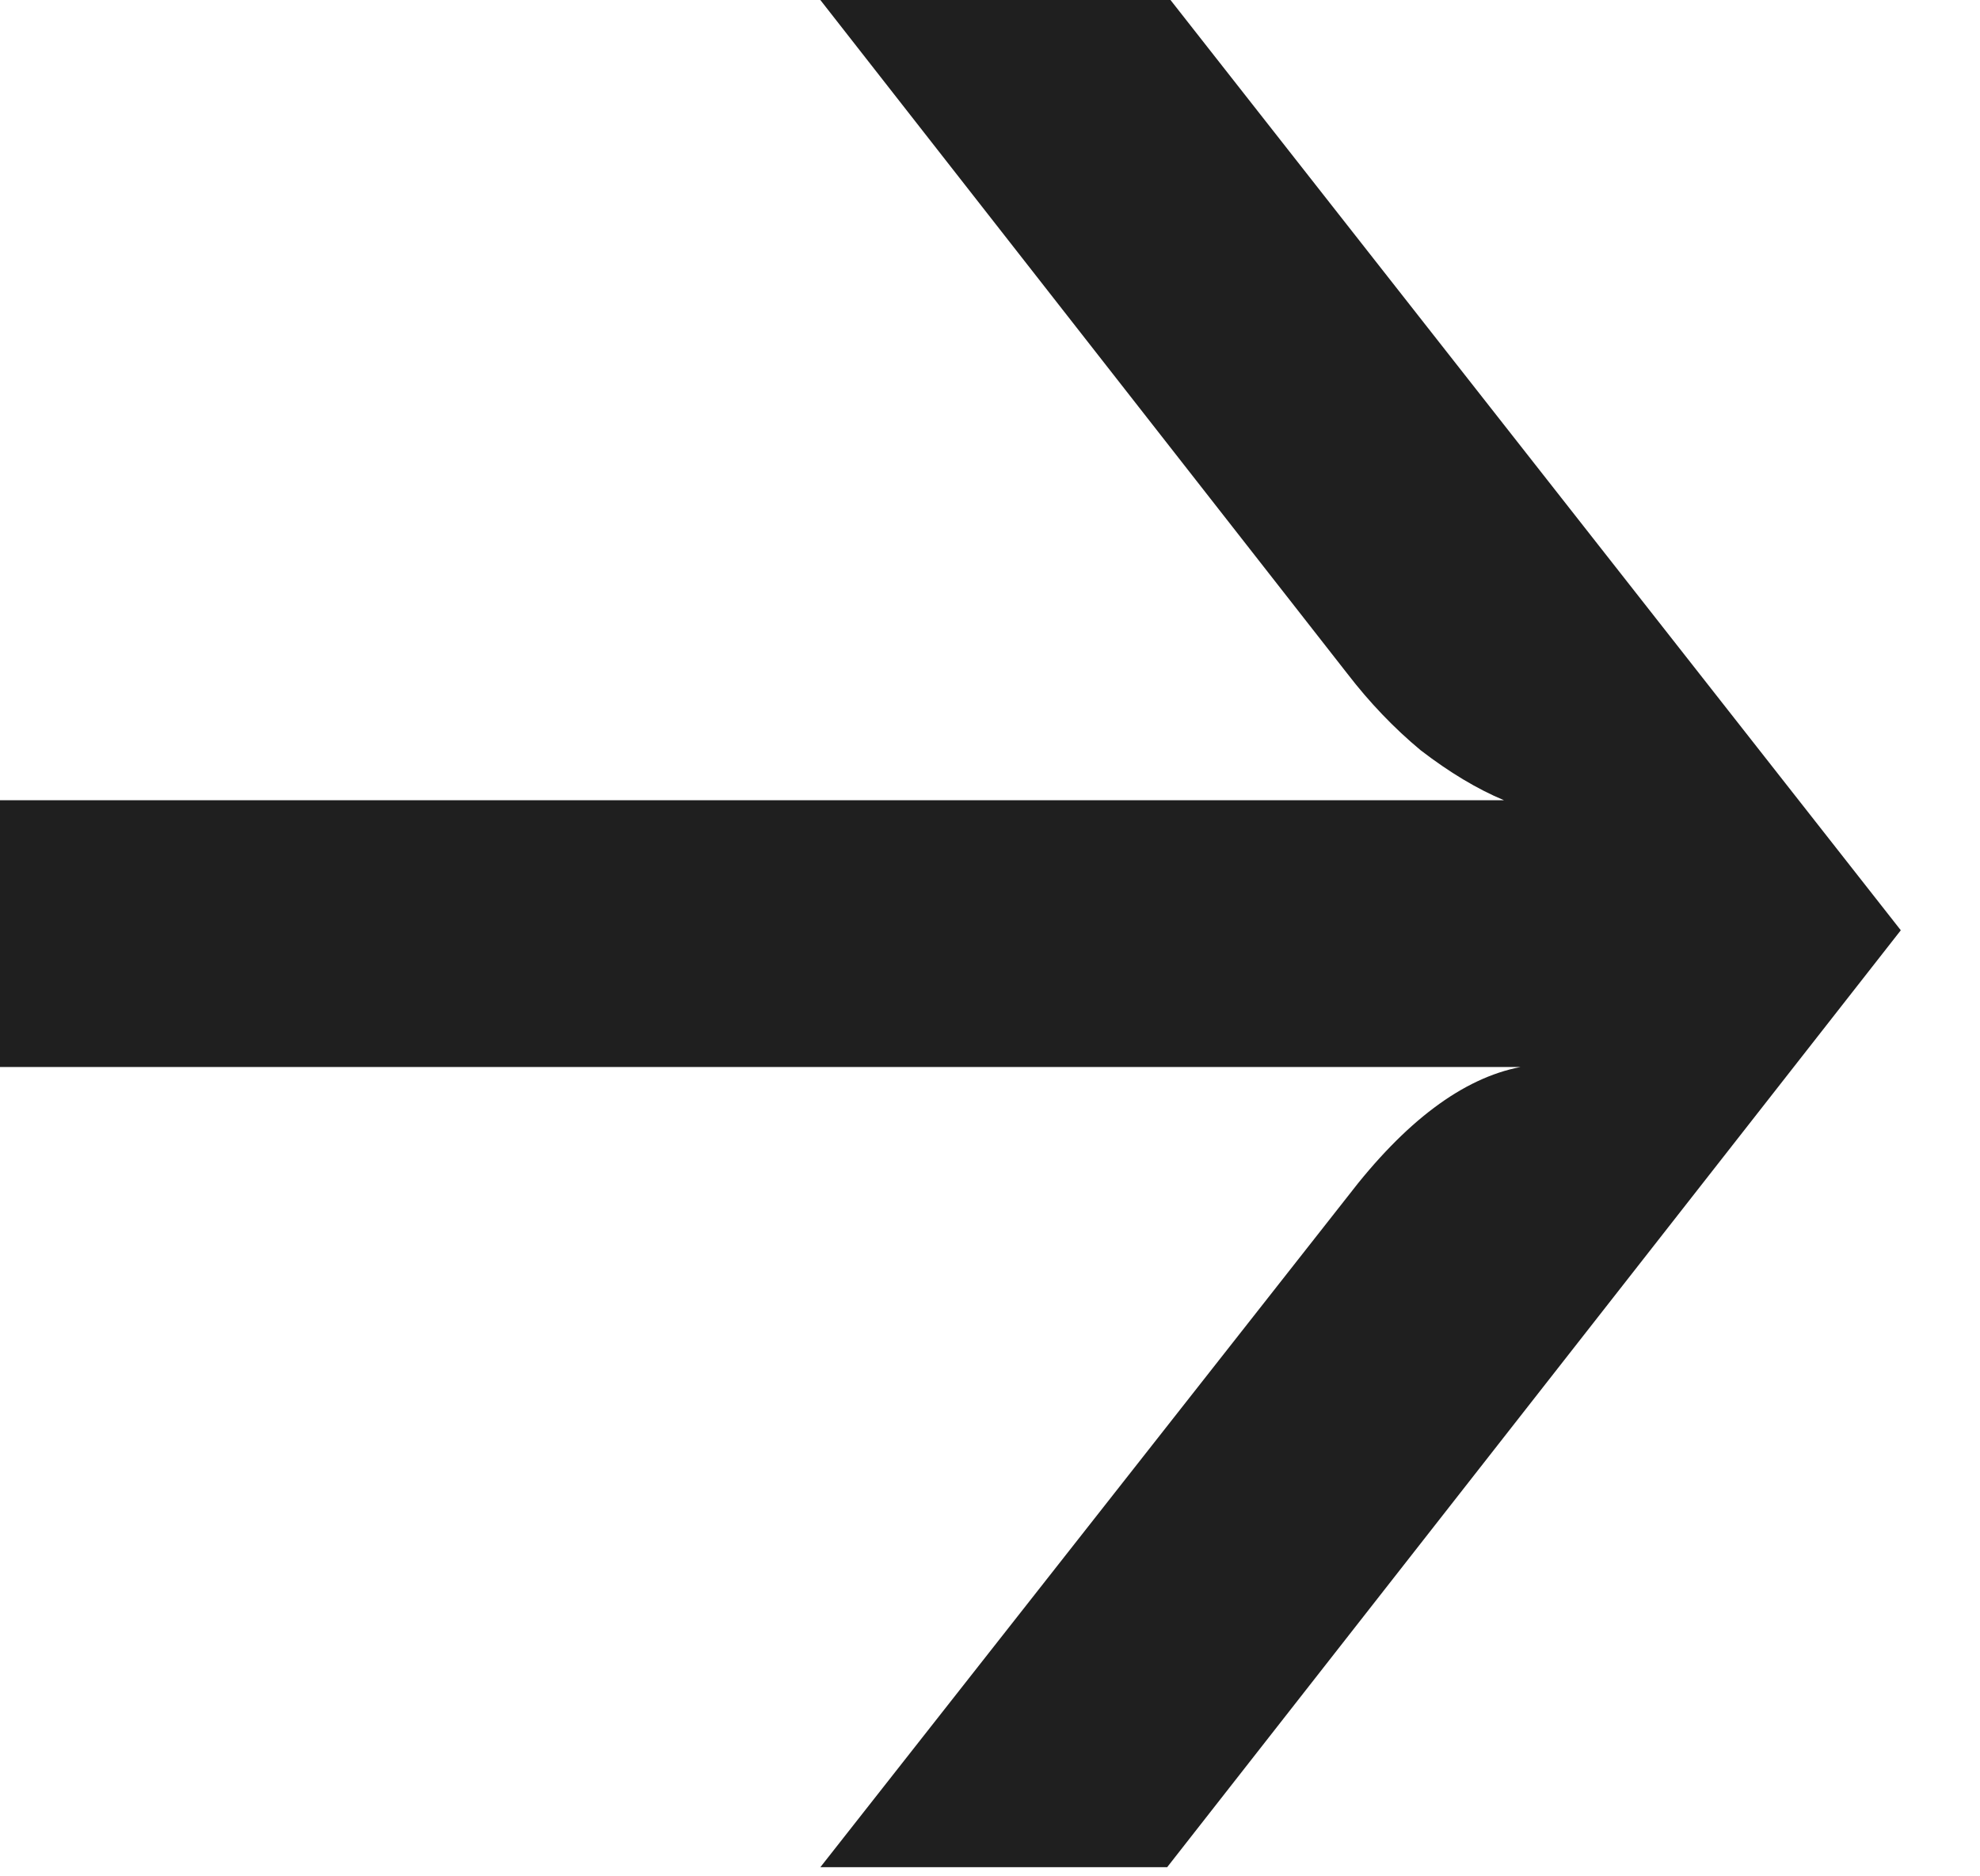
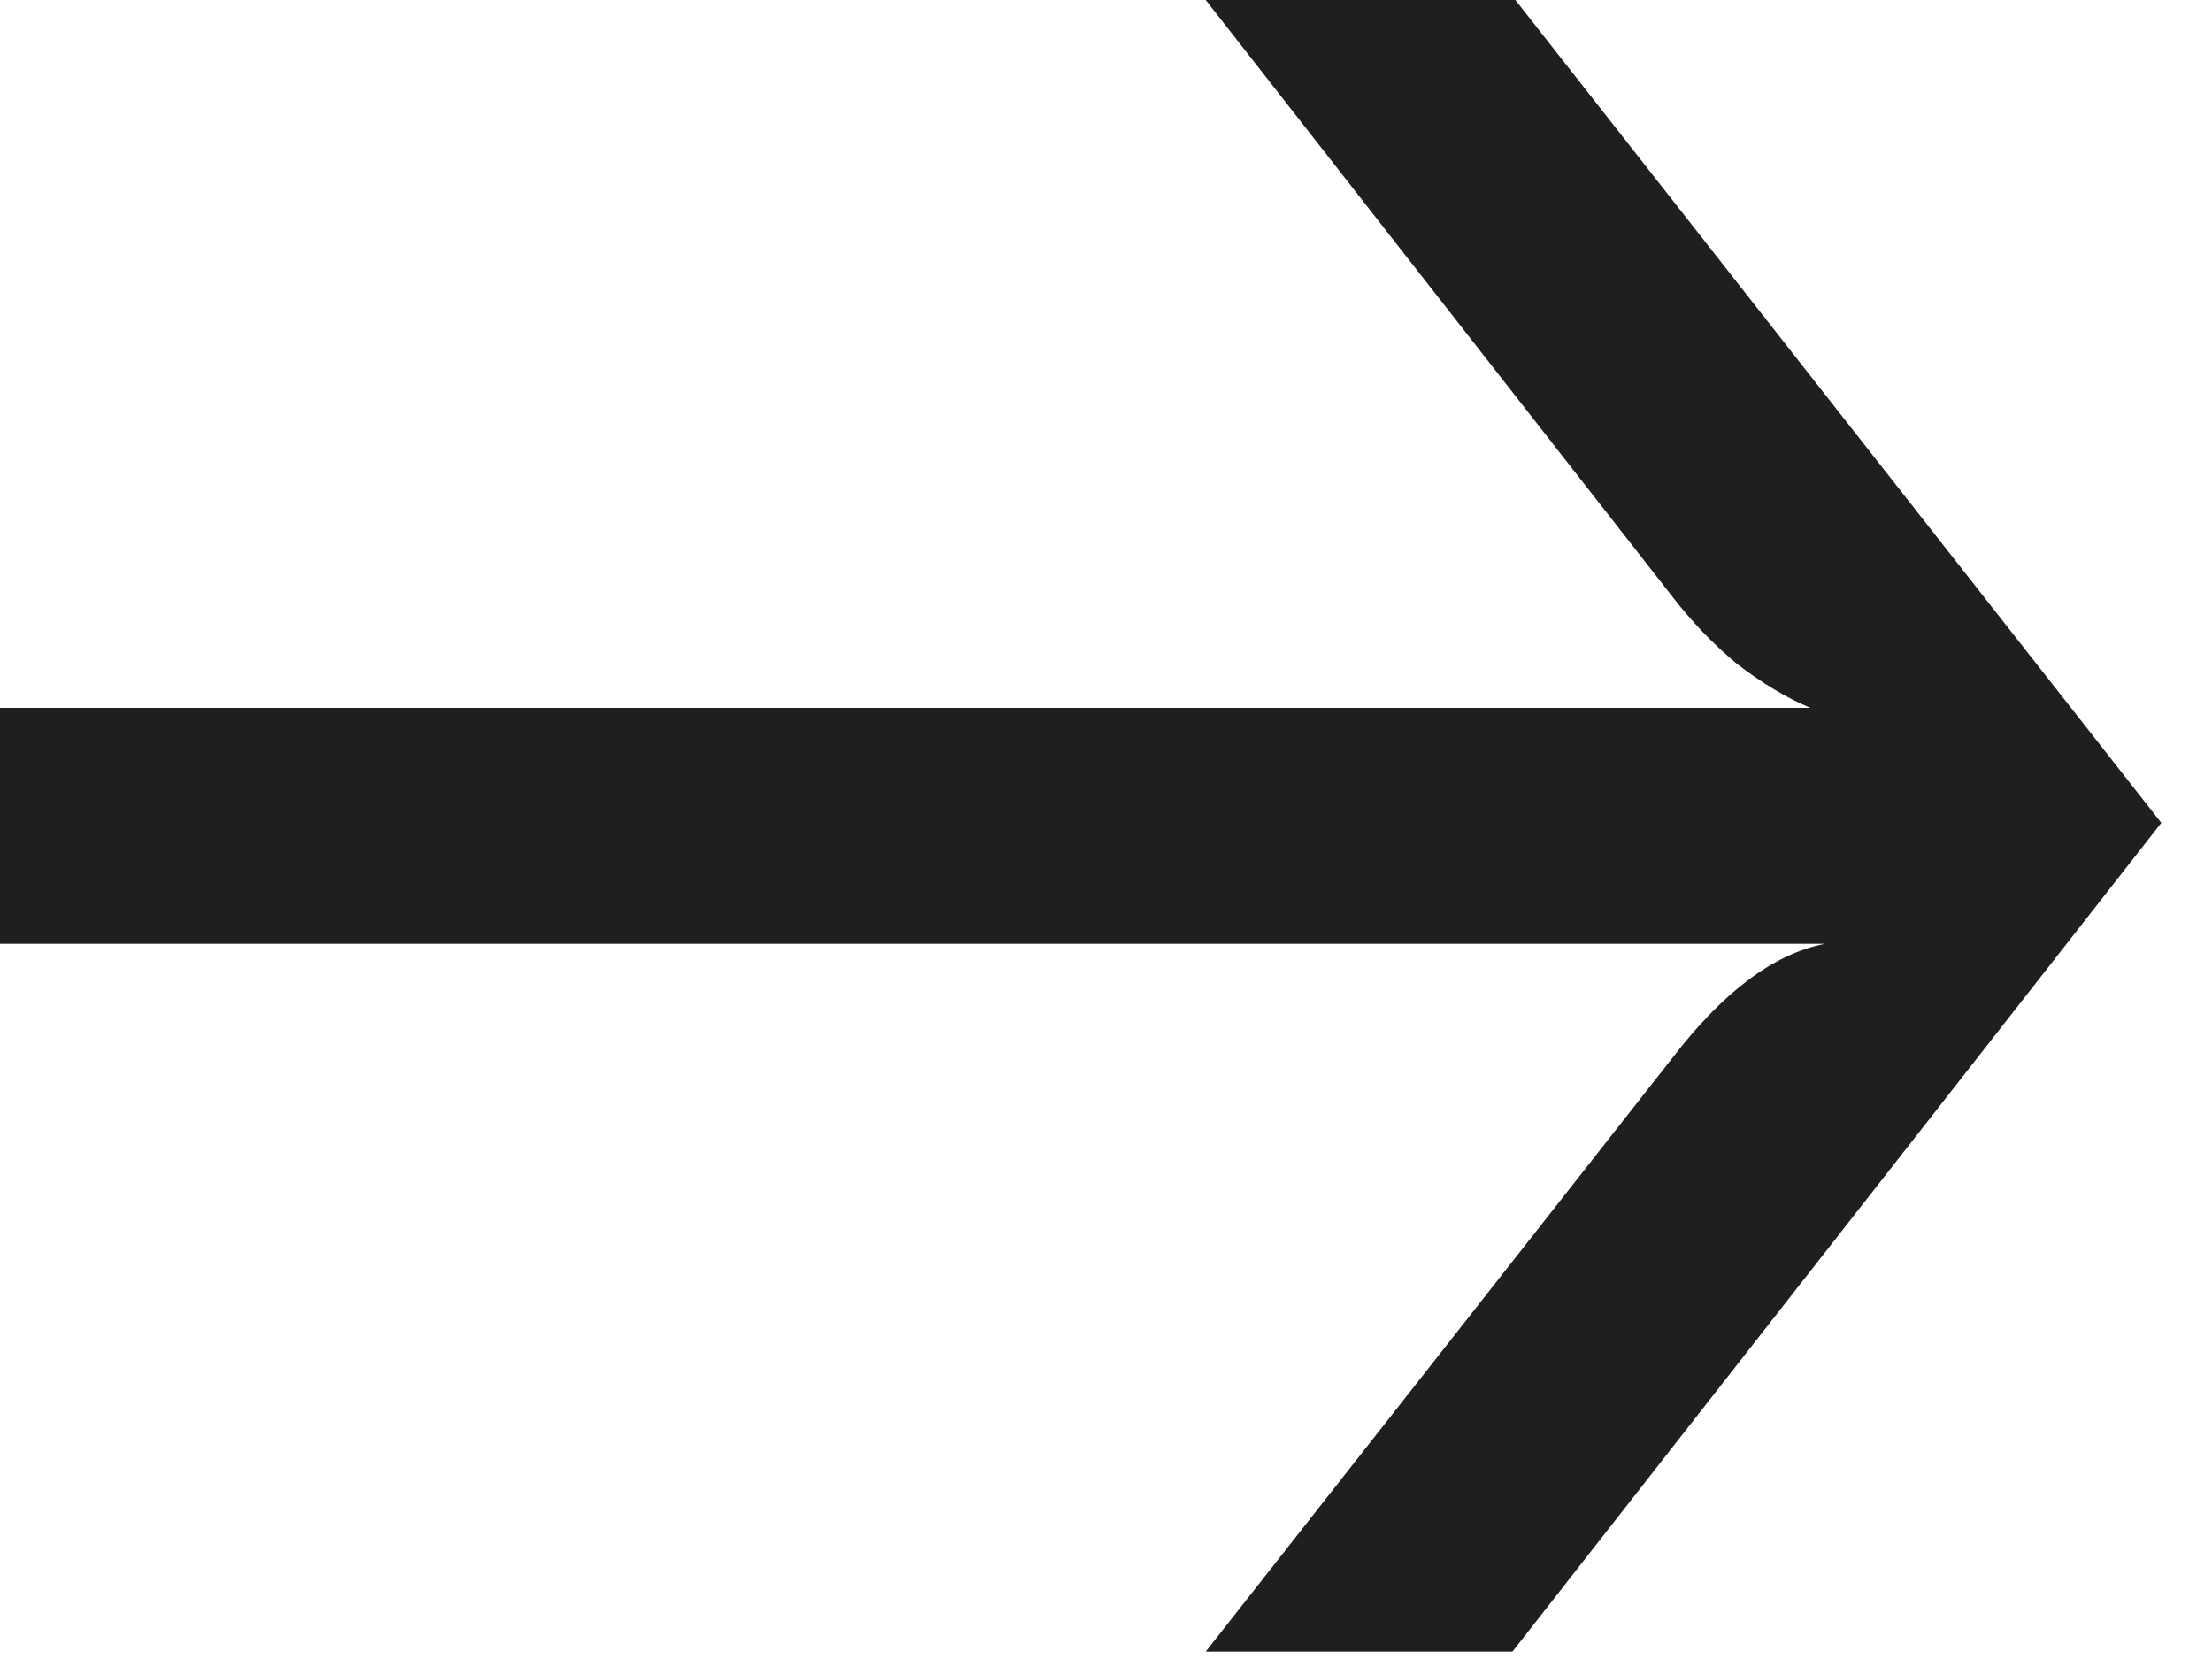
- <svg xmlns="http://www.w3.org/2000/svg" width="19" height="18" viewBox="0 0 19 18" fill="none">
-   <path d="M7.872 17.92L12.928 11.488C13.483 10.763 14.037 10.347 14.592 10.24H0V7.68H14.432C14.176 7.573 13.909 7.413 13.632 7.2C13.376 6.987 13.141 6.741 12.928 6.464L7.872 0H11.232L18.24 8.928L11.2 17.92H7.872Z" fill="#1F1F1F" />
+ <svg xmlns="http://www.w3.org/2000/svg" width="24" height="18" viewBox="0 0 24 18" fill="none">
+   <path d="M13.082 17.92L18.138 11.488C18.692 10.763 19.247 10.347 19.802 10.24L-3.35704e-07 10.24L-3.35704e-07 7.68L19.642 7.68C19.386 7.573 19.119 7.413 18.842 7.2C18.586 6.987 18.351 6.741 18.138 6.464L13.082 0L16.442 0L23.45 8.928L16.41 17.92H13.082Z" fill="#1F1F1F" />
</svg>
